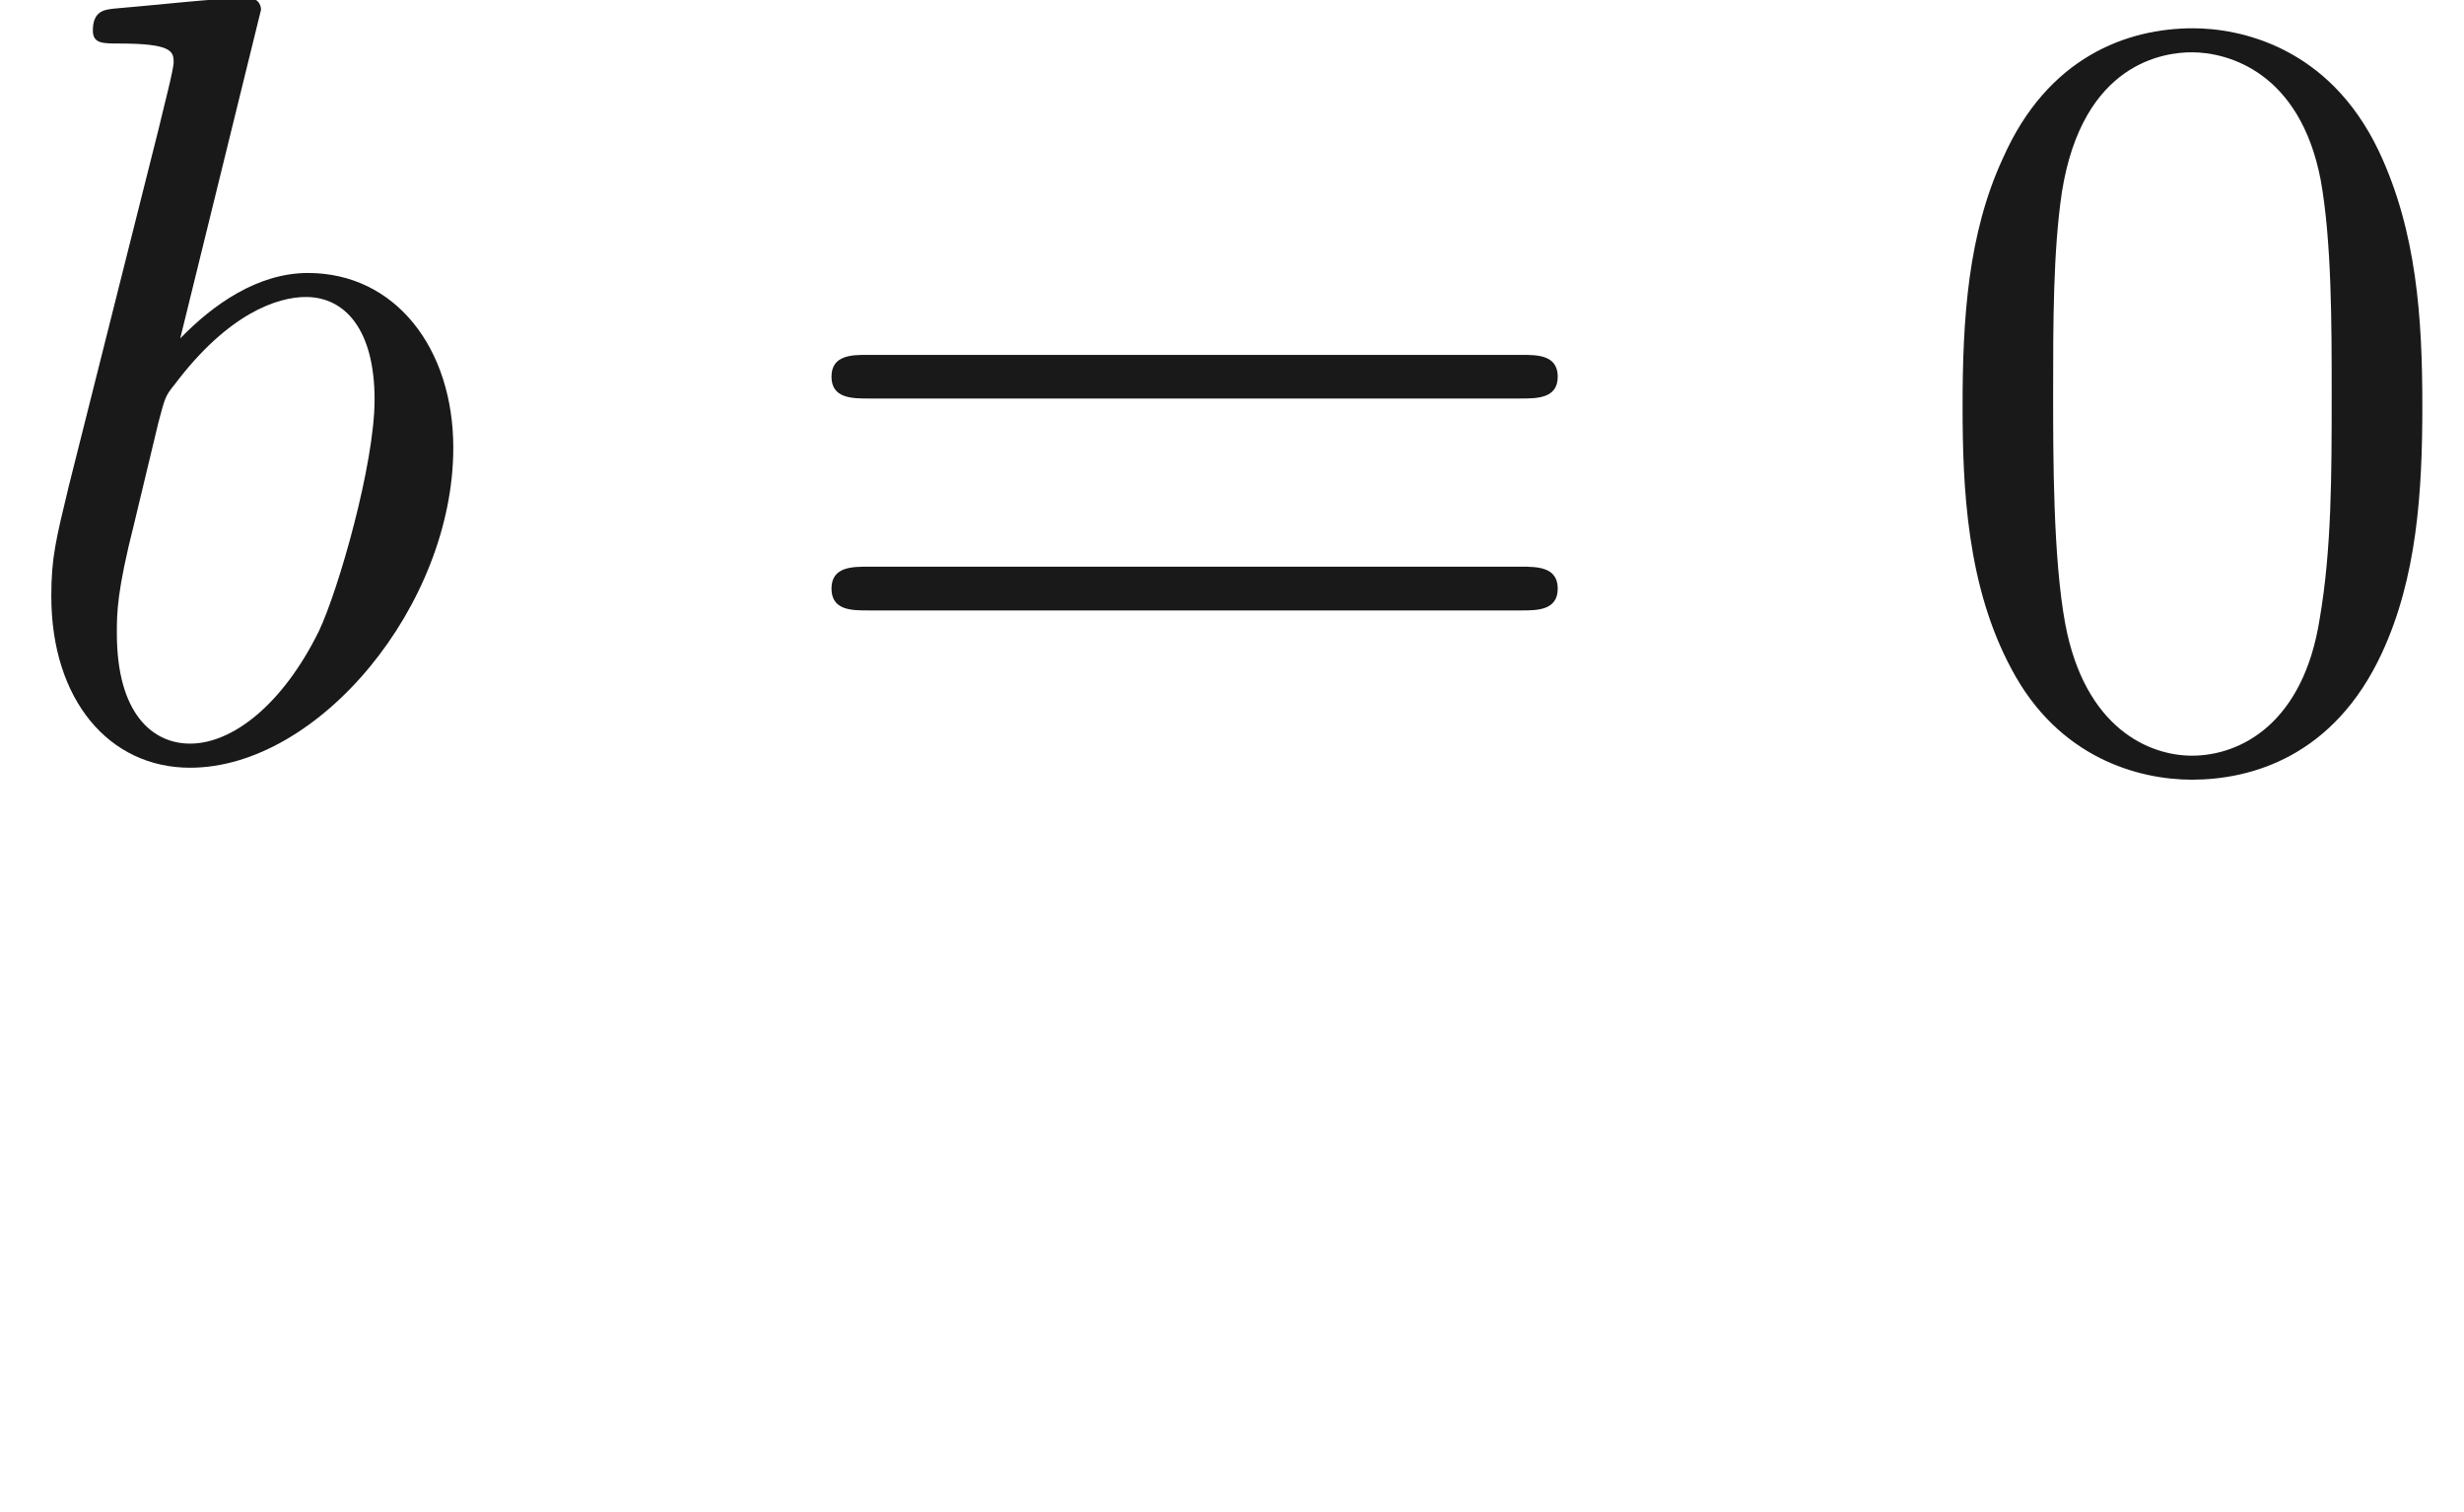
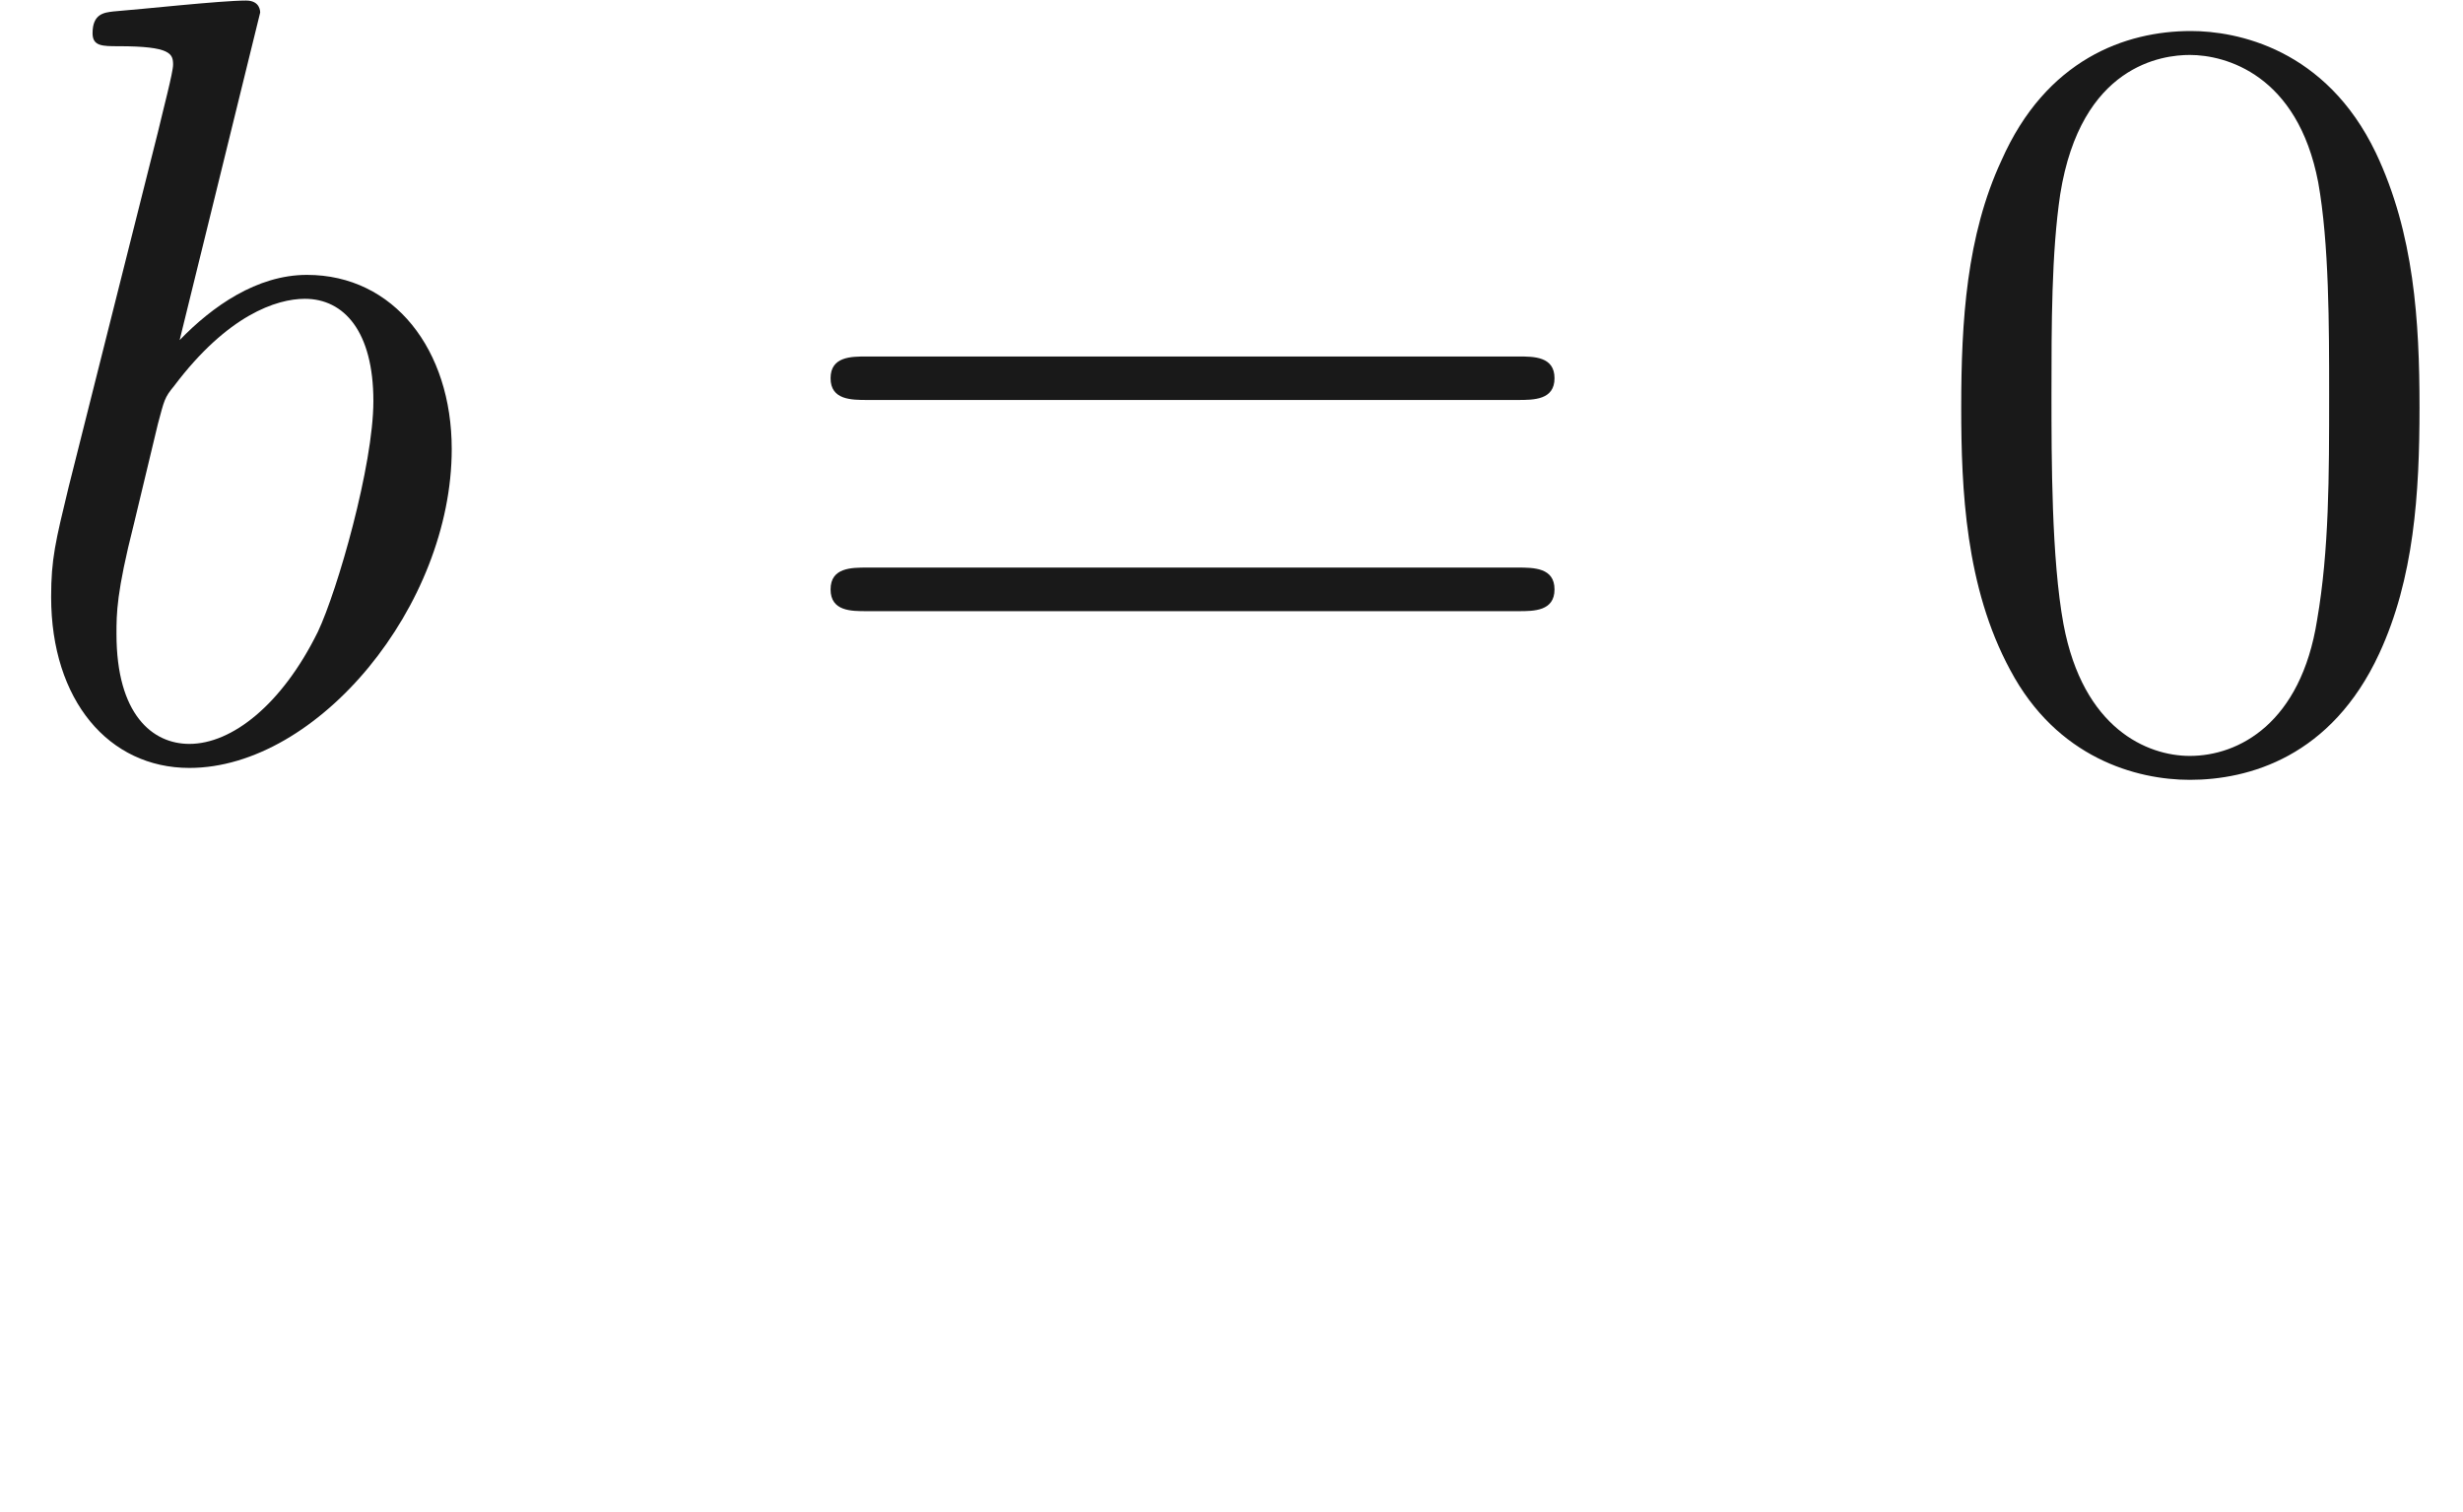
- <svg xmlns="http://www.w3.org/2000/svg" xmlns:ns1="http://github.com/leegao/readme2tex/" xmlns:xlink="http://www.w3.org/1999/xlink" height="13.785pt" ns1:offset="-5.00000000052e-05" version="1.1" viewBox="-52.093 -68.93 22.477 13.785" width="22.477pt">
+ <svg xmlns="http://www.w3.org/2000/svg" xmlns:ns1="http://github.com/leegao/readme2tex/" xmlns:xlink="http://www.w3.org/1999/xlink" version="1.1" width="22.54pt" height="13.837pt" viewBox="-52.075 -68.956 22.54 13.837" ns1:offset="3.552713678800501e-15">
  <defs>
-     <path d="M2.381 -6.804C2.381 -6.814 2.381 -6.914 2.252 -6.914C2.022 -6.914 1.295 -6.834 1.036 -6.814C0.956 -6.804 0.847 -6.795 0.847 -6.615C0.847 -6.496 0.936 -6.496 1.086 -6.496C1.564 -6.496 1.584 -6.426 1.584 -6.326C1.584 -6.257 1.494 -5.918 1.445 -5.709L0.628 -2.461C0.508 -1.963 0.468 -1.803 0.468 -1.455C0.468 -0.508 0.996 0.11 1.734 0.11C2.909 0.11 4.135 -1.375 4.135 -2.809C4.135 -3.716 3.606 -4.403 2.809 -4.403C2.351 -4.403 1.943 -4.115 1.644 -3.806L2.381 -6.804ZM1.445 -3.039C1.504 -3.258 1.504 -3.278 1.594 -3.387C2.082 -4.035 2.531 -4.184 2.79 -4.184C3.148 -4.184 3.417 -3.885 3.417 -3.248C3.417 -2.66 3.088 -1.514 2.909 -1.136C2.58 -0.468 2.122 -0.11 1.734 -0.11C1.395 -0.11 1.066 -0.379 1.066 -1.116C1.066 -1.305 1.066 -1.494 1.225 -2.122L1.445 -3.039Z" id="g0-98" />
-     <path d="M4.583 -3.188C4.583 -3.985 4.533 -4.782 4.184 -5.519C3.726 -6.476 2.909 -6.635 2.491 -6.635C1.893 -6.635 1.166 -6.376 0.757 -5.45C0.438 -4.762 0.389 -3.985 0.389 -3.188C0.389 -2.441 0.428 -1.544 0.837 -0.787C1.265 0.02 1.993 0.219 2.481 0.219C3.019 0.219 3.776 0.01 4.214 -0.936C4.533 -1.624 4.583 -2.401 4.583 -3.188ZM2.481 0C2.092 0 1.504 -0.249 1.325 -1.205C1.215 -1.803 1.215 -2.72 1.215 -3.308C1.215 -3.945 1.215 -4.603 1.295 -5.141C1.484 -6.326 2.232 -6.416 2.481 -6.416C2.809 -6.416 3.467 -6.237 3.656 -5.25C3.756 -4.692 3.756 -3.935 3.756 -3.308C3.756 -2.56 3.756 -1.883 3.646 -1.245C3.497 -0.299 2.929 0 2.481 0Z" id="g1-48" />
-     <path d="M6.844 -3.258C6.994 -3.258 7.183 -3.258 7.183 -3.457S6.994 -3.656 6.854 -3.656H0.887C0.747 -3.656 0.558 -3.656 0.558 -3.457S0.747 -3.258 0.897 -3.258H6.844ZM6.854 -1.325C6.994 -1.325 7.183 -1.325 7.183 -1.524S6.994 -1.724 6.844 -1.724H0.897C0.747 -1.724 0.558 -1.724 0.558 -1.524S0.747 -1.325 0.887 -1.325H6.854Z" id="g1-61" />
-     <path d="M3.318 -0.757C3.357 -0.359 3.626 0.06 4.095 0.06C4.304 0.06 4.912 -0.08 4.912 -0.887V-1.445H4.663V-0.887C4.663 -0.309 4.413 -0.249 4.304 -0.249C3.975 -0.249 3.935 -0.697 3.935 -0.747V-2.74C3.935 -3.158 3.935 -3.547 3.577 -3.915C3.188 -4.304 2.69 -4.463 2.212 -4.463C1.395 -4.463 0.707 -3.995 0.707 -3.337C0.707 -3.039 0.907 -2.869 1.166 -2.869C1.445 -2.869 1.624 -3.068 1.624 -3.328C1.624 -3.447 1.574 -3.776 1.116 -3.786C1.385 -4.135 1.873 -4.244 2.192 -4.244C2.68 -4.244 3.248 -3.856 3.248 -2.969V-2.6C2.74 -2.57 2.042 -2.54 1.415 -2.242C0.667 -1.903 0.418 -1.385 0.418 -0.946C0.418 -0.139 1.385 0.11 2.012 0.11C2.67 0.11 3.128 -0.289 3.318 -0.757ZM3.248 -2.391V-1.395C3.248 -0.448 2.531 -0.11 2.082 -0.11C1.594 -0.11 1.186 -0.458 1.186 -0.956C1.186 -1.504 1.604 -2.331 3.248 -2.391Z" id="g1-97" />
+     <path id="g0-98" d="M2.381-6.804C2.381-6.814 2.381-6.914 2.252-6.914C2.022-6.914 1.295-6.834 1.036-6.814C.956-6.804 .847-6.795 .847-6.615C.847-6.496 .936-6.496 1.086-6.496C1.564-6.496 1.584-6.426 1.584-6.326C1.584-6.257 1.494-5.918 1.445-5.709L.628-2.461C.508-1.963 .468-1.803 .468-1.455C.468-.508 .996 .11 1.733 .11C2.909 .11 4.134-1.375 4.134-2.809C4.134-3.716 3.606-4.403 2.809-4.403C2.351-4.403 1.943-4.115 1.644-3.806L2.381-6.804ZM1.445-3.039C1.504-3.258 1.504-3.278 1.594-3.387C2.082-4.035 2.531-4.184 2.79-4.184C3.148-4.184 3.417-3.885 3.417-3.248C3.417-2.66 3.088-1.514 2.909-1.136C2.58-.468 2.122-.11 1.733-.11C1.395-.11 1.066-.379 1.066-1.116C1.066-1.305 1.066-1.494 1.225-2.122L1.445-3.039Z" />
+     <path id="g1-48" d="M4.583-3.188C4.583-3.985 4.533-4.782 4.184-5.519C3.726-6.476 2.909-6.635 2.491-6.635C1.893-6.635 1.166-6.376 .757-5.45C.438-4.762 .389-3.985 .389-3.188C.389-2.441 .428-1.544 .837-.787C1.265 .02 1.993 .219 2.481 .219C3.019 .219 3.776 .01 4.214-.936C4.533-1.624 4.583-2.401 4.583-3.188ZM2.481 0C2.092 0 1.504-.249 1.325-1.205C1.215-1.803 1.215-2.72 1.215-3.308C1.215-3.945 1.215-4.603 1.295-5.141C1.484-6.326 2.232-6.416 2.481-6.416C2.809-6.416 3.467-6.237 3.656-5.25C3.756-4.692 3.756-3.935 3.756-3.308C3.756-2.56 3.756-1.883 3.646-1.245C3.497-.299 2.929 0 2.481 0Z" />
+     <path id="g1-61" d="M6.844-3.258C6.994-3.258 7.183-3.258 7.183-3.457S6.994-3.656 6.854-3.656H.887C.747-3.656 .558-3.656 .558-3.457S.747-3.258 .897-3.258H6.844ZM6.854-1.325C6.994-1.325 7.183-1.325 7.183-1.524S6.994-1.724 6.844-1.724H.897C.747-1.724 .558-1.724 .558-1.524S.747-1.325 .887-1.325H6.854Z" />
+     <path id="g1-97" d="M3.318-.757C3.357-.359 3.626 .06 4.095 .06C4.304 .06 4.912-.08 4.912-.887V-1.445H4.663V-.887C4.663-.309 4.413-.249 4.304-.249C3.975-.249 3.935-.697 3.935-.747V-2.74C3.935-3.158 3.935-3.547 3.577-3.915C3.188-4.304 2.69-4.463 2.212-4.463C1.395-4.463 .707-3.995 .707-3.337C.707-3.039 .907-2.869 1.166-2.869C1.445-2.869 1.624-3.068 1.624-3.328C1.624-3.447 1.574-3.776 1.116-3.786C1.385-4.134 1.873-4.244 2.192-4.244C2.68-4.244 3.248-3.856 3.248-2.969V-2.6C2.74-2.57 2.042-2.54 1.415-2.242C.667-1.903 .418-1.385 .418-.946C.418-.139 1.385 .11 2.012 .11C2.67 .11 3.128-.289 3.318-.757ZM3.248-2.391V-1.395C3.248-.448 2.531-.11 2.082-.11C1.594-.11 1.186-.458 1.186-.956C1.186-1.504 1.604-2.331 3.248-2.391Z" />
  </defs>
-   <g fill-opacity="0.9" id="page1">
-     <use x="-52.093" y="-62.037" xlink:href="#g0-98" />
-     <use x="-45.066" y="-62.037" xlink:href="#g1-61" />
-     <use x="-34.579" y="-62.037" xlink:href="#g1-48" />
+   <g id="page1" fill-opacity="0.9">
+     <use x="-52.075" y="-62.037" xlink:href="#g0-98" />
+     <use x="-45.032" y="-62.037" xlink:href="#g1-61" />
+     <use x="-34.516" y="-62.037" xlink:href="#g1-48" />
  </g>
</svg>
